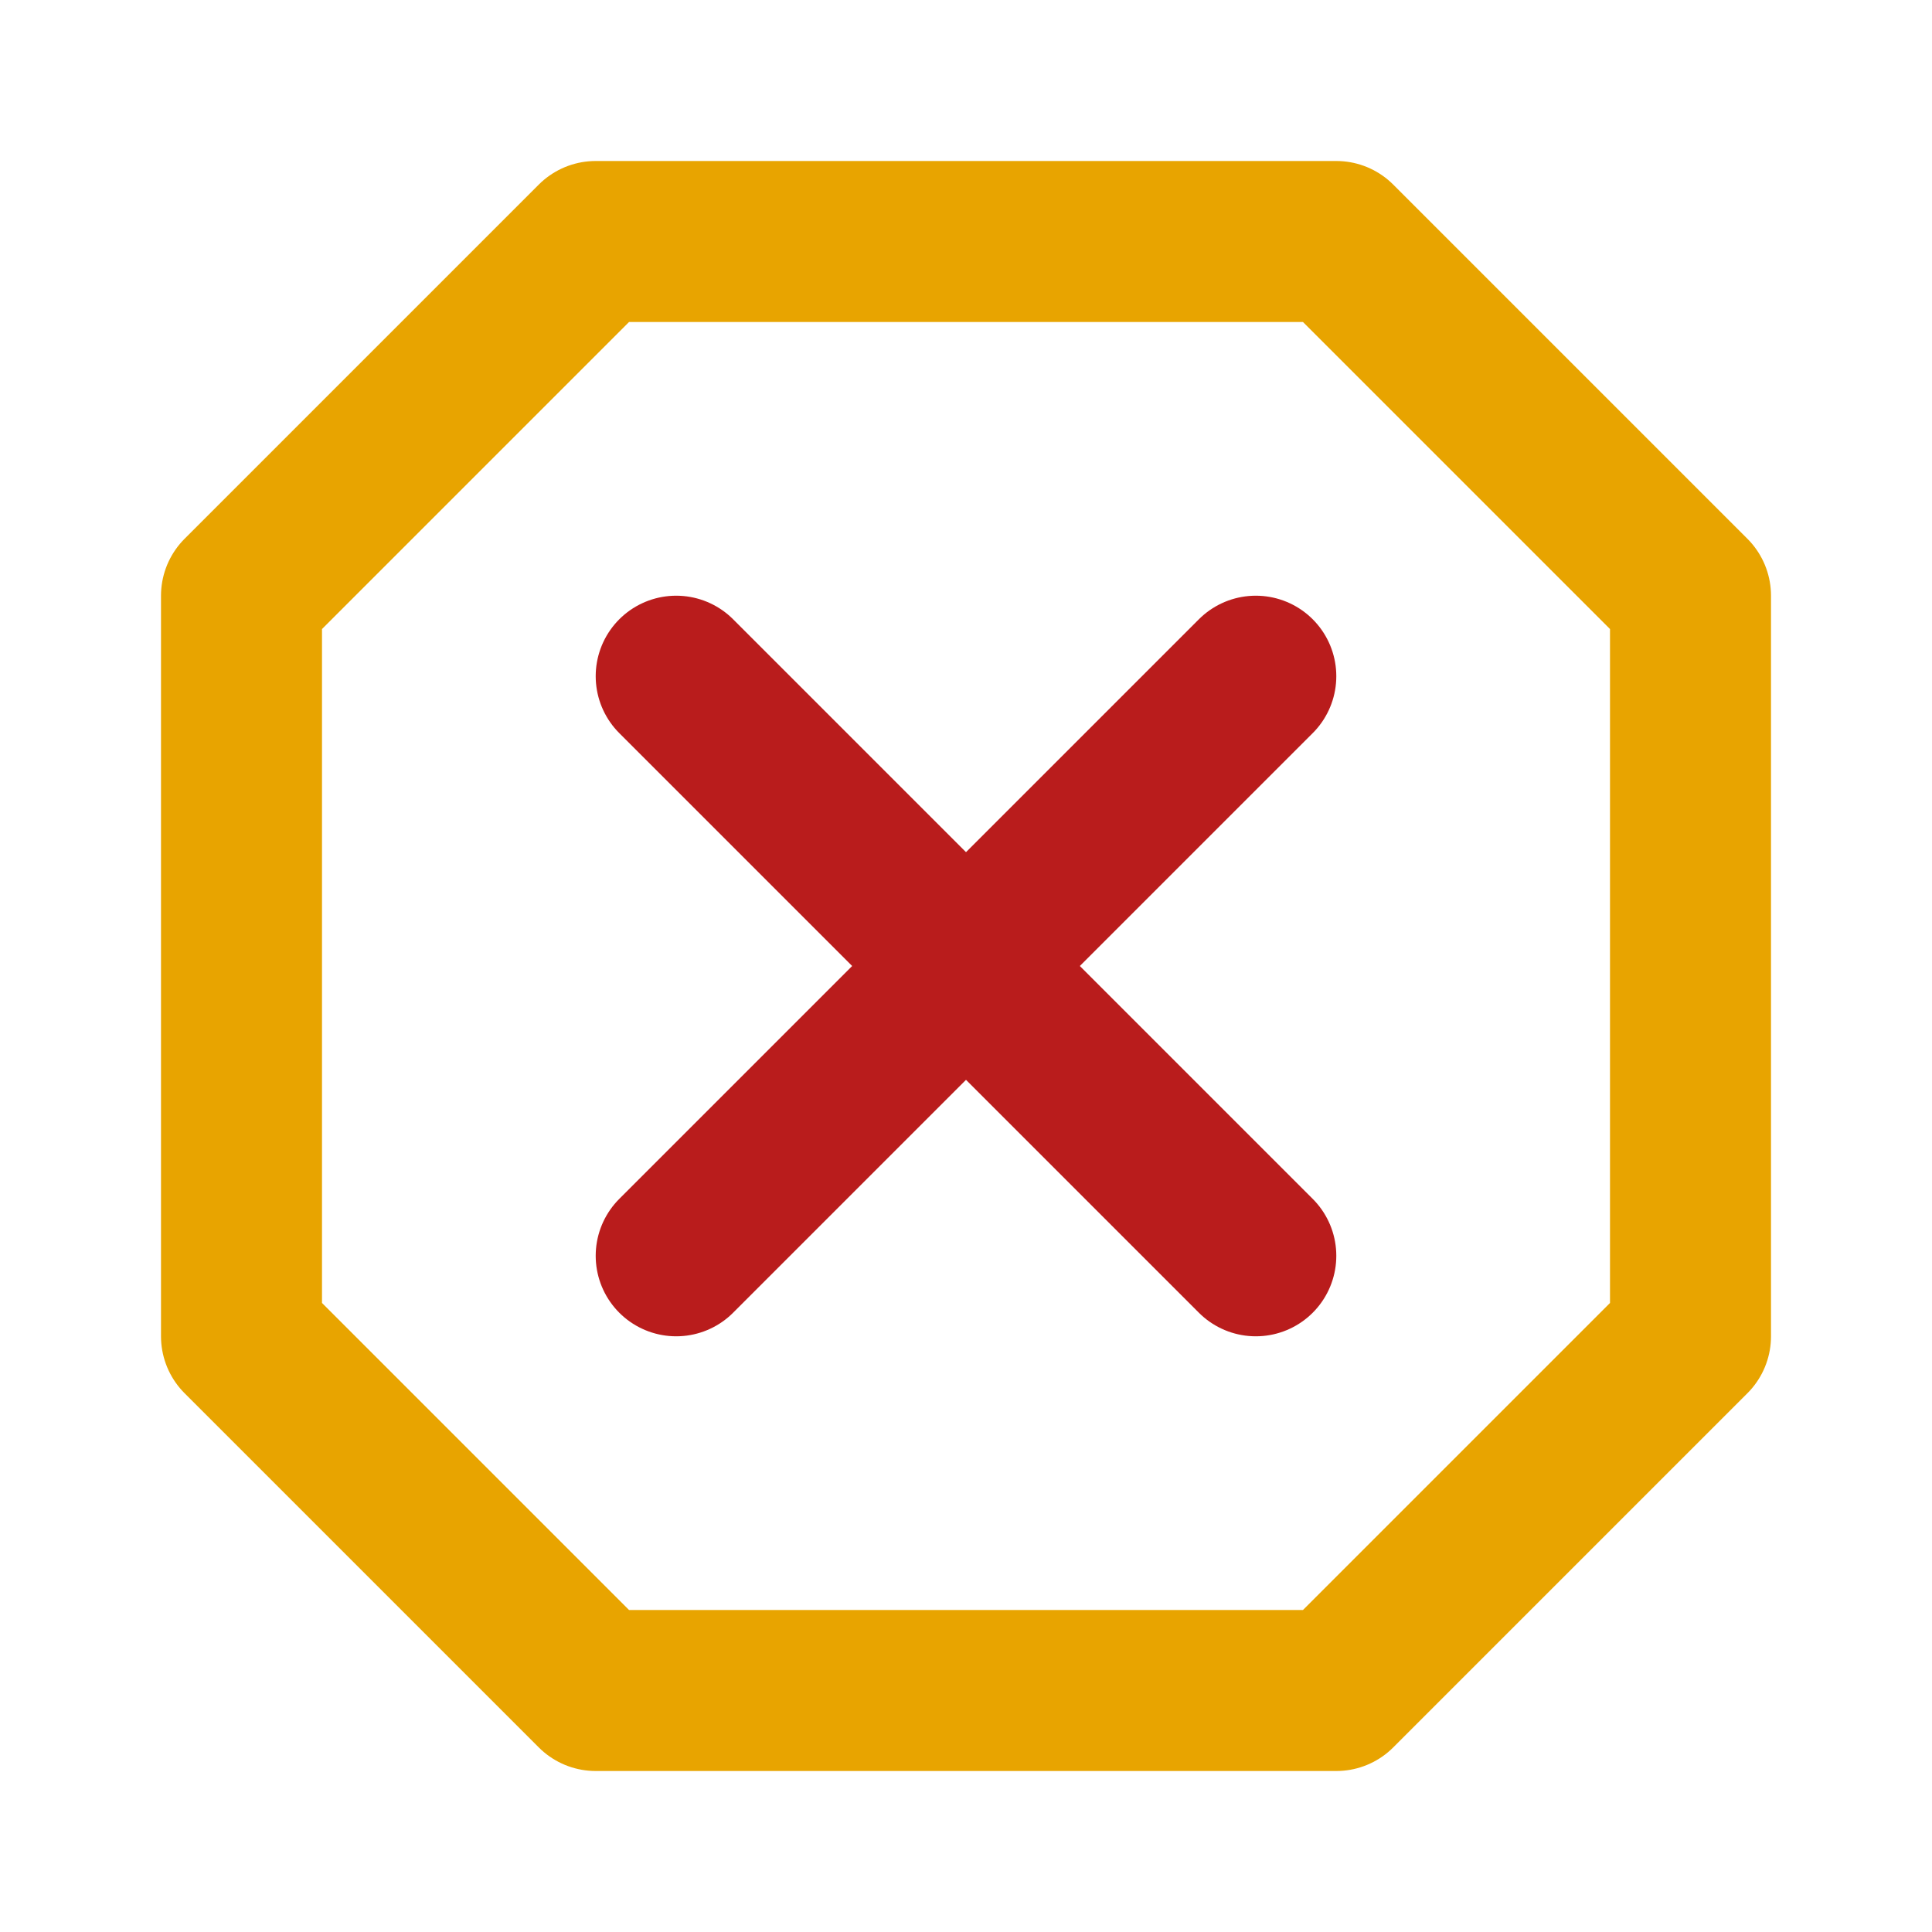
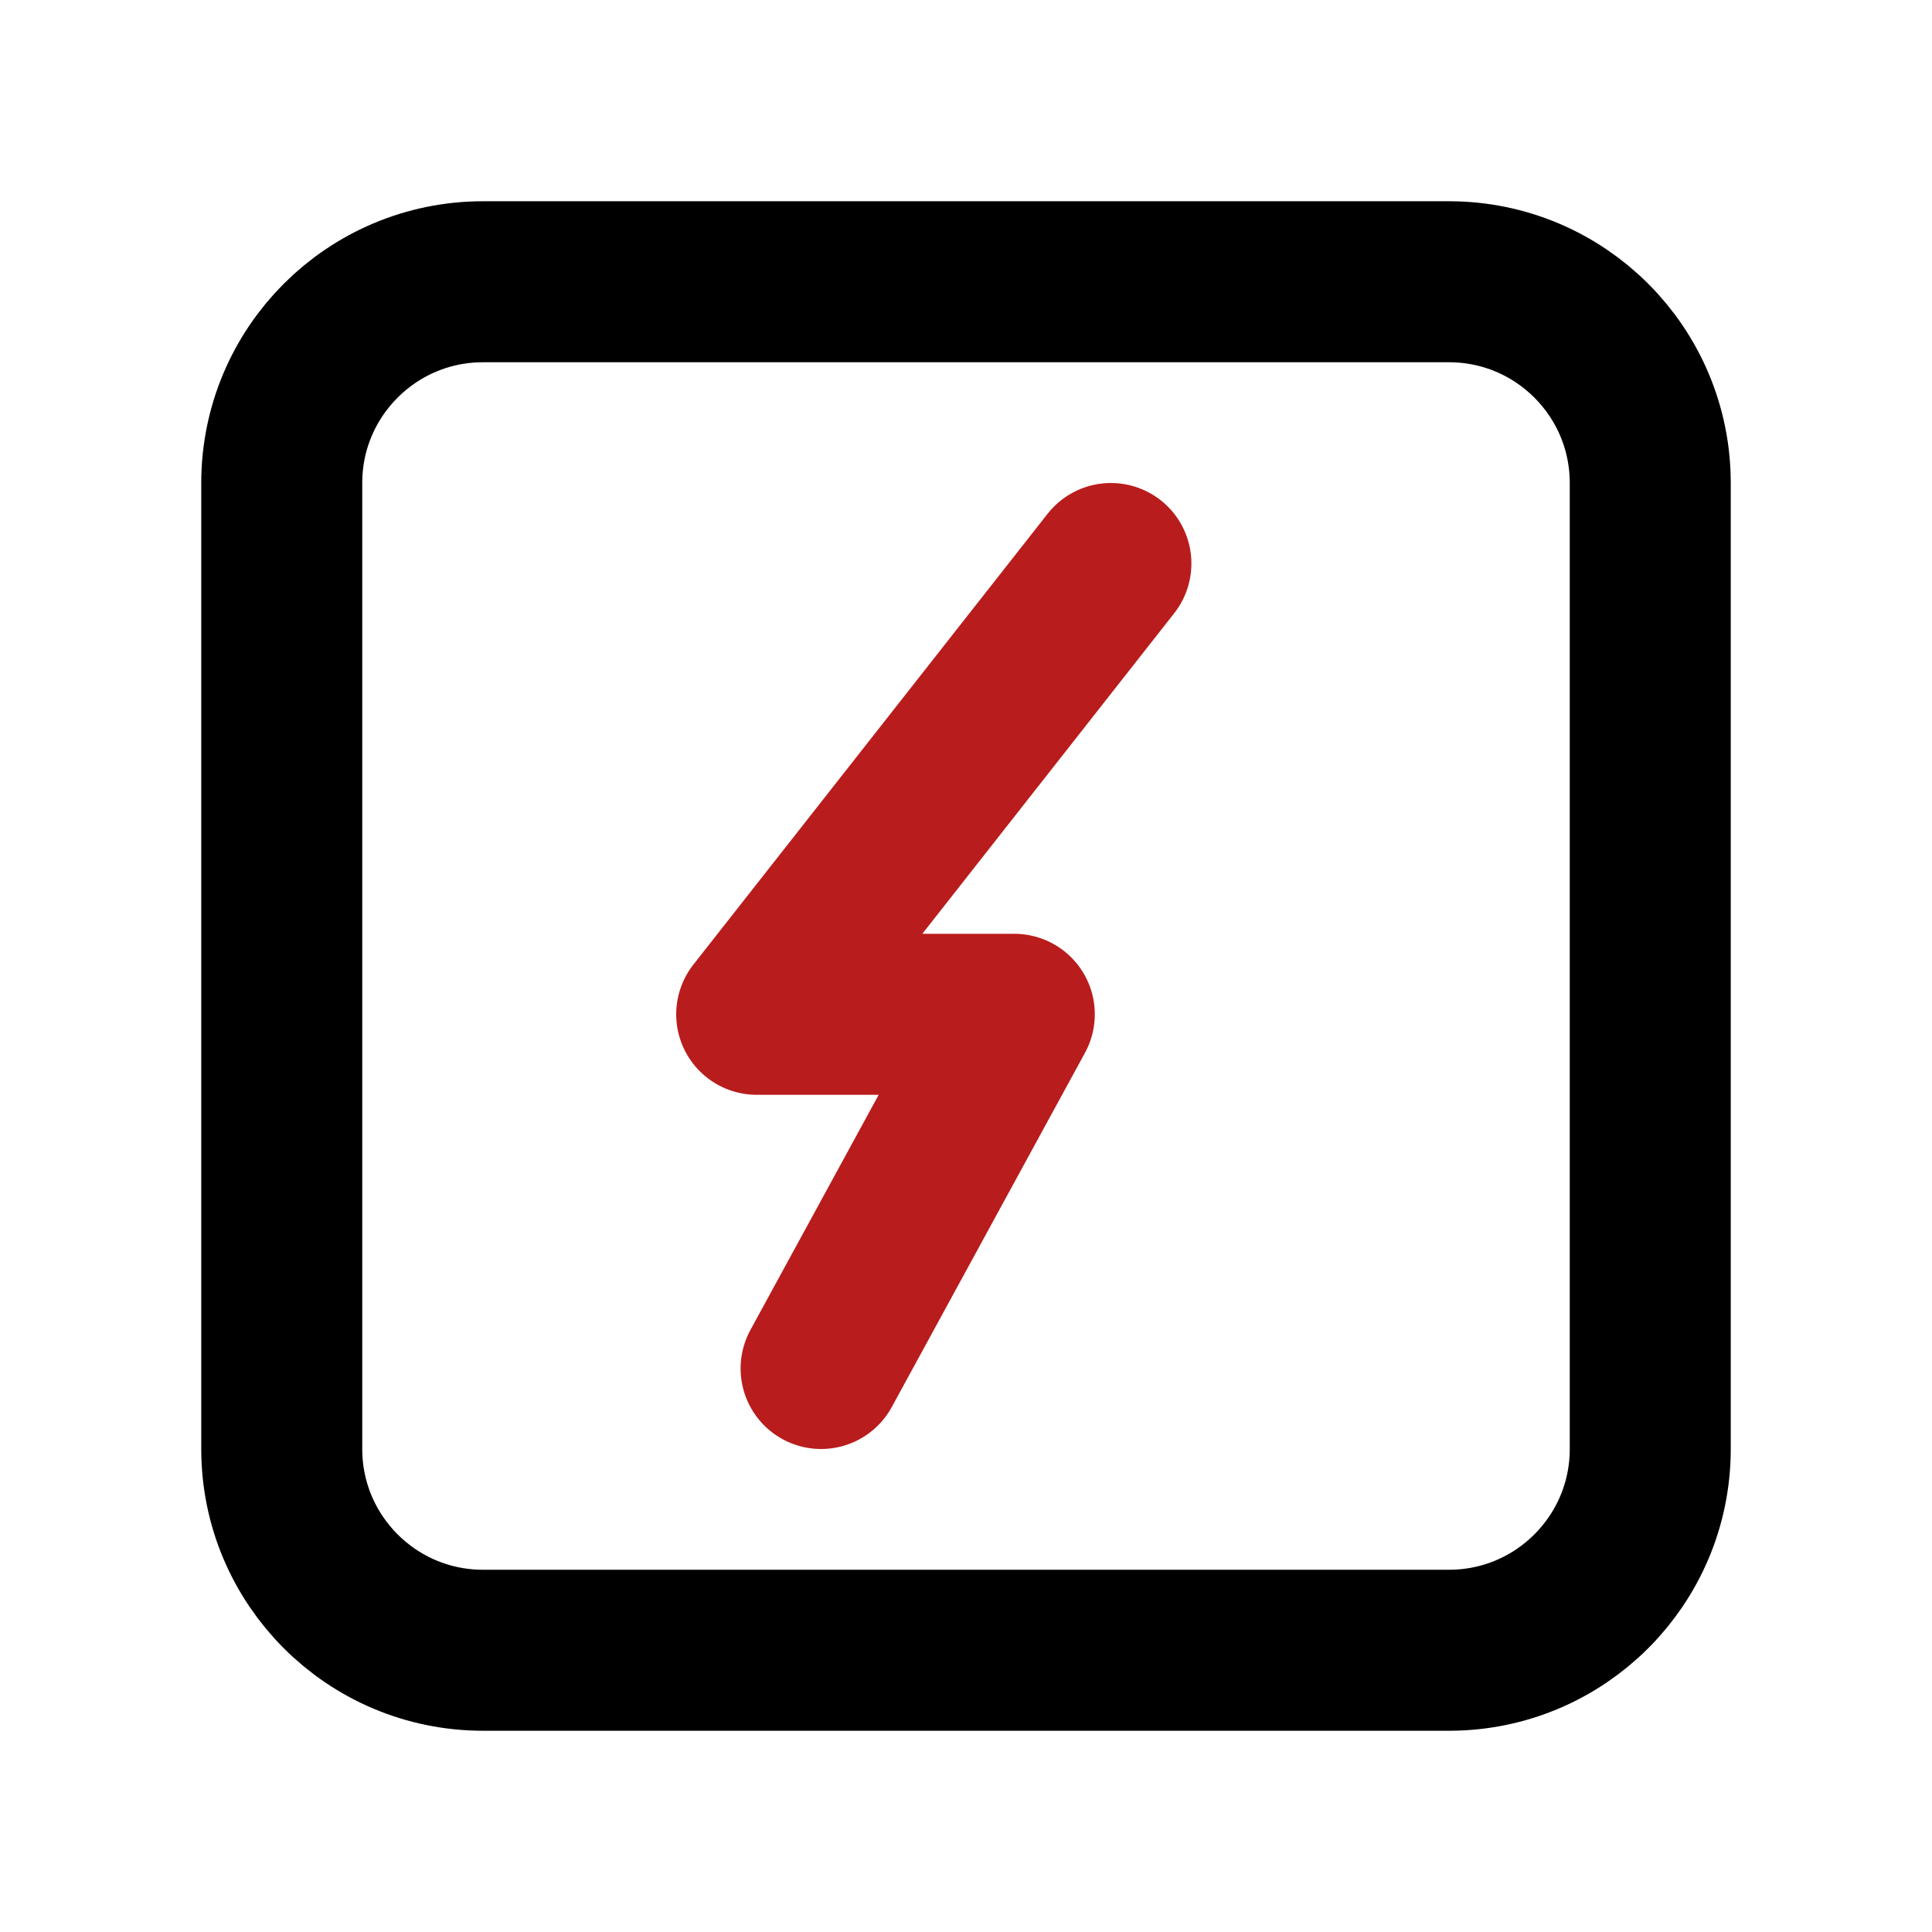
<svg xmlns="http://www.w3.org/2000/svg" viewBox="0 0 24 24" aria-hidden="true" fill="none" stroke="currentColor" stroke-width="2" stroke-linecap="round" stroke-linejoin="round">
-   <polygon id="stop-sign" points="7.4,3 16.6,3 21,7.4 21,16.6 16.6,21 7.4,21 3,16.6 3,7.4" stroke="#E8A400" />
-   <line id="cross-a" x1="8.4" y1="8.4" x2="15.6" y2="15.6" stroke="#B91C1C" />
-   <line id="cross-b" x1="15.6" y1="8.4" x2="8.4" y2="15.6" stroke="#B91C1C" />
+   <rect id="frame" x="3.5" y="3.5" width="17" height="17" rx="2.5" />
+   <polyline id="bolt" points="13.8,7 9.4,12.6 12.6,12.6 10.2,17" stroke="#B91C1C" />
</svg>
